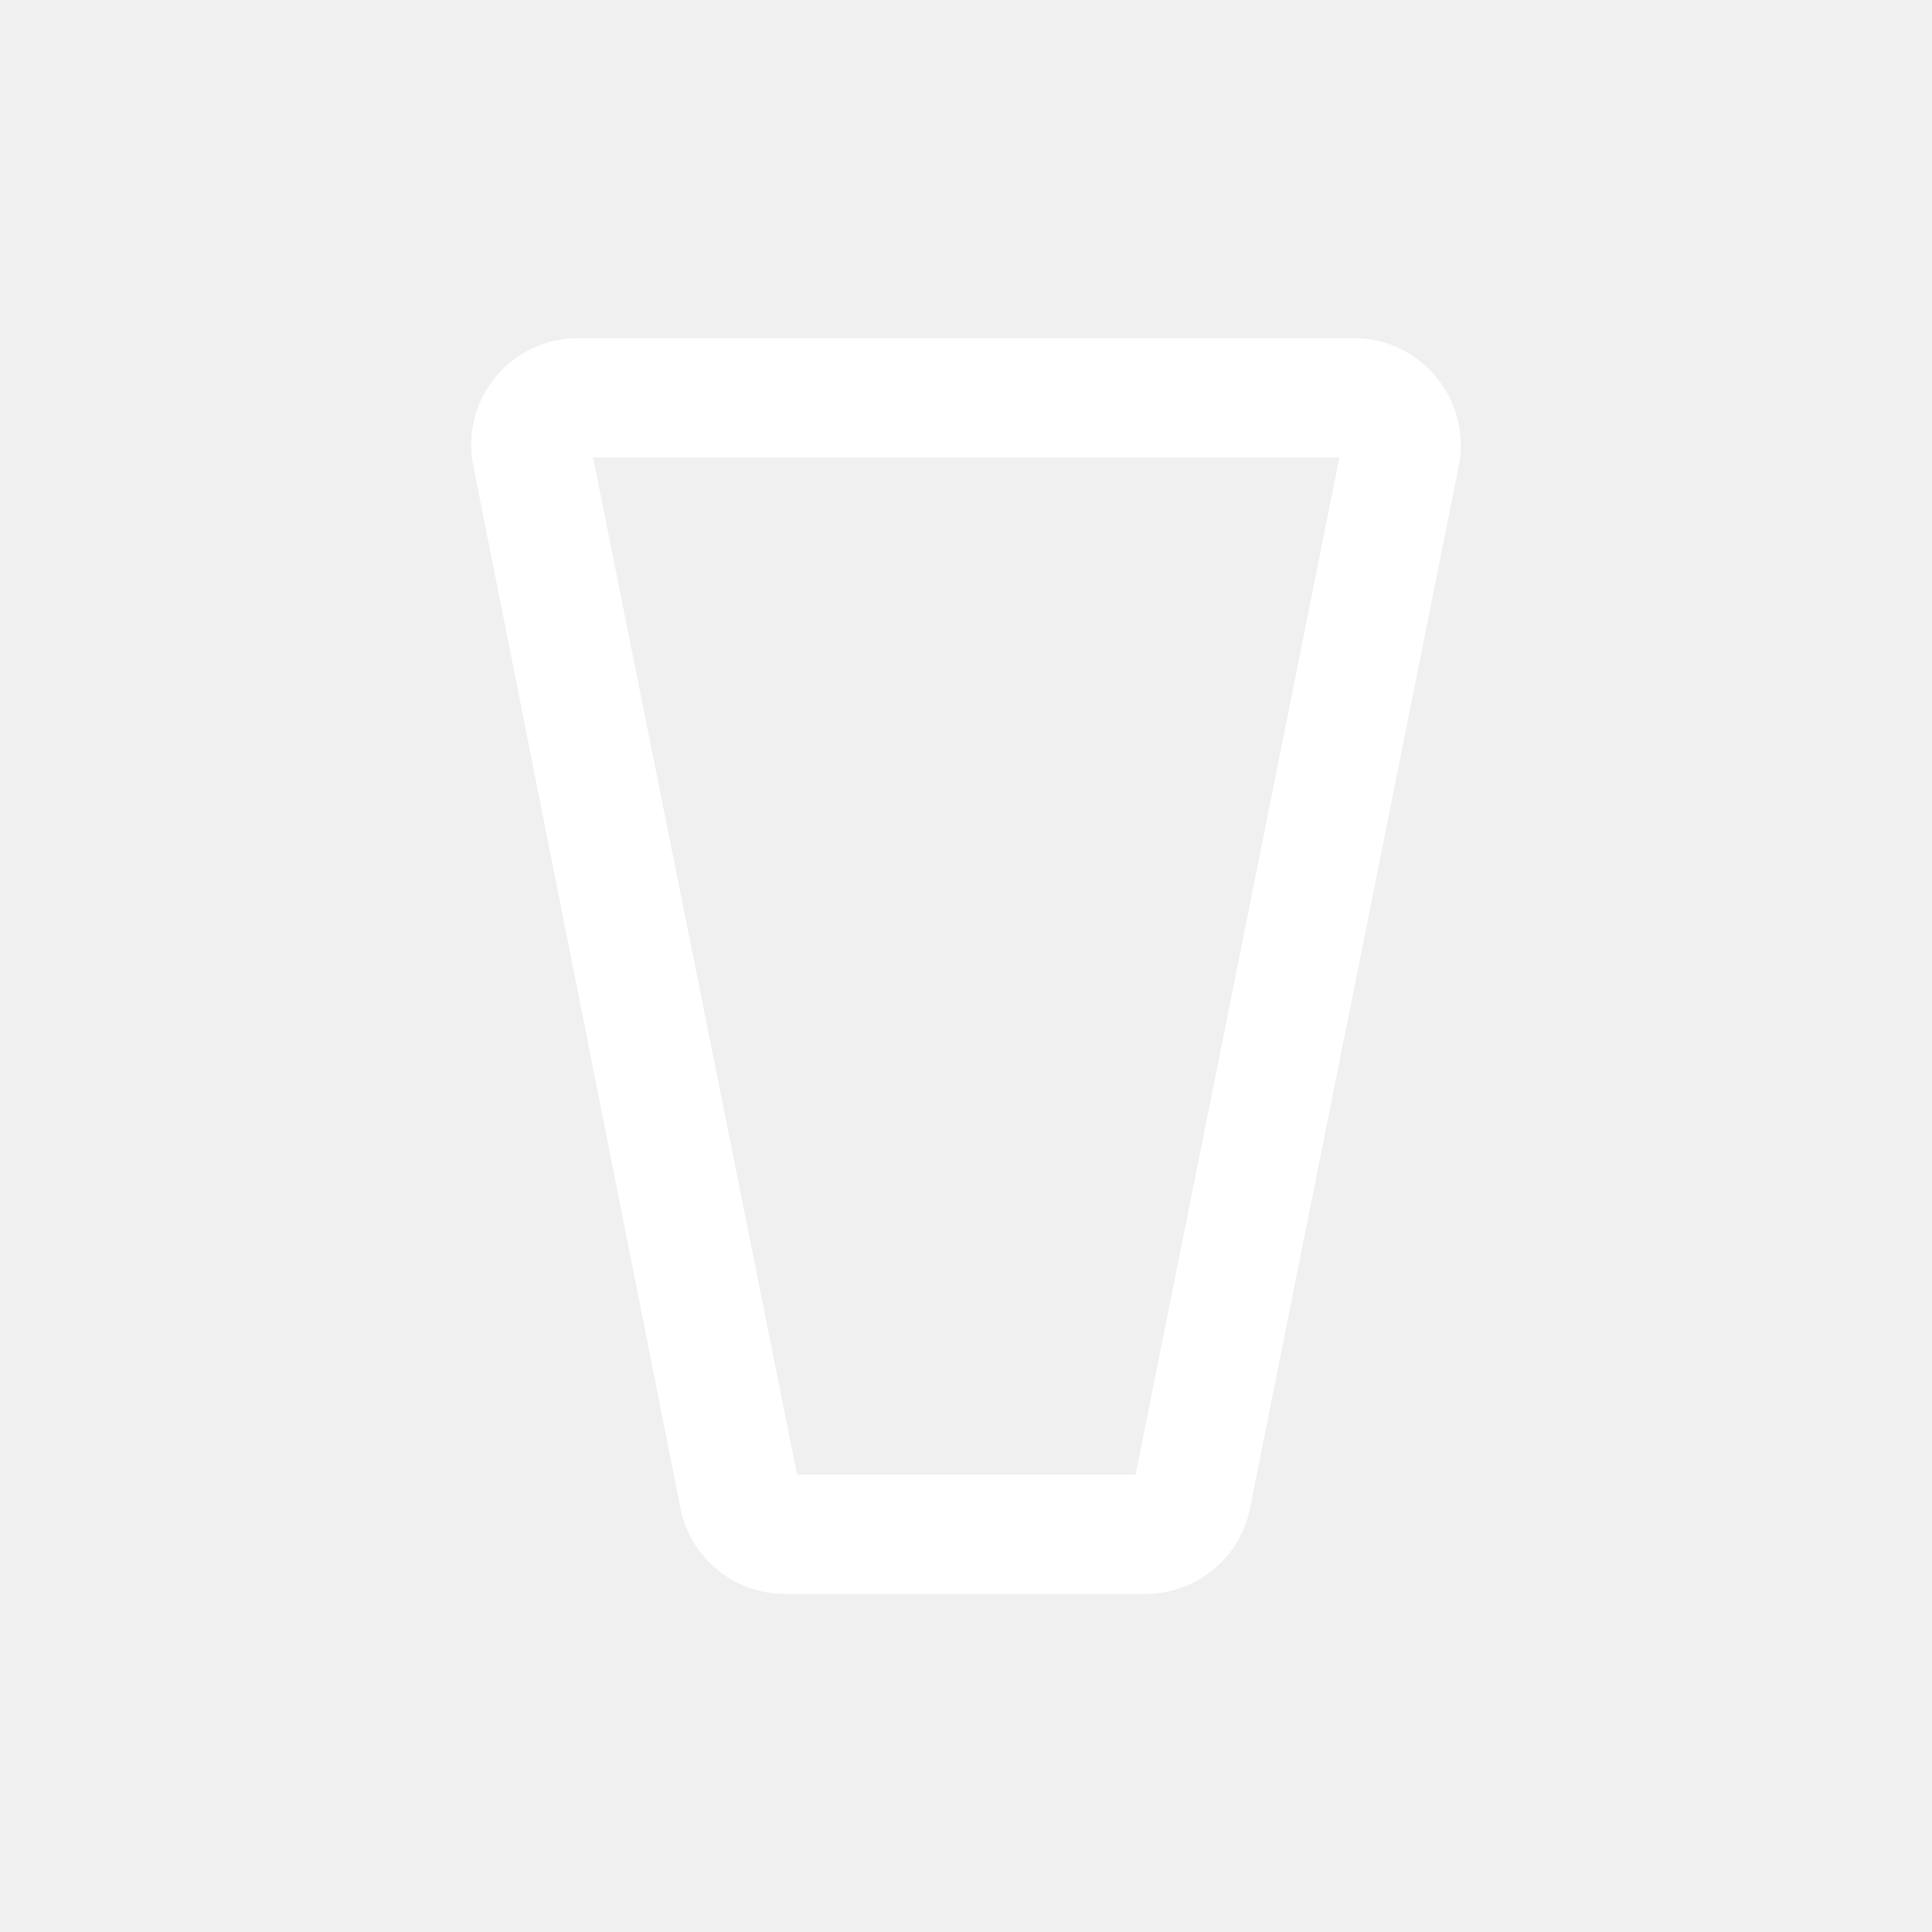
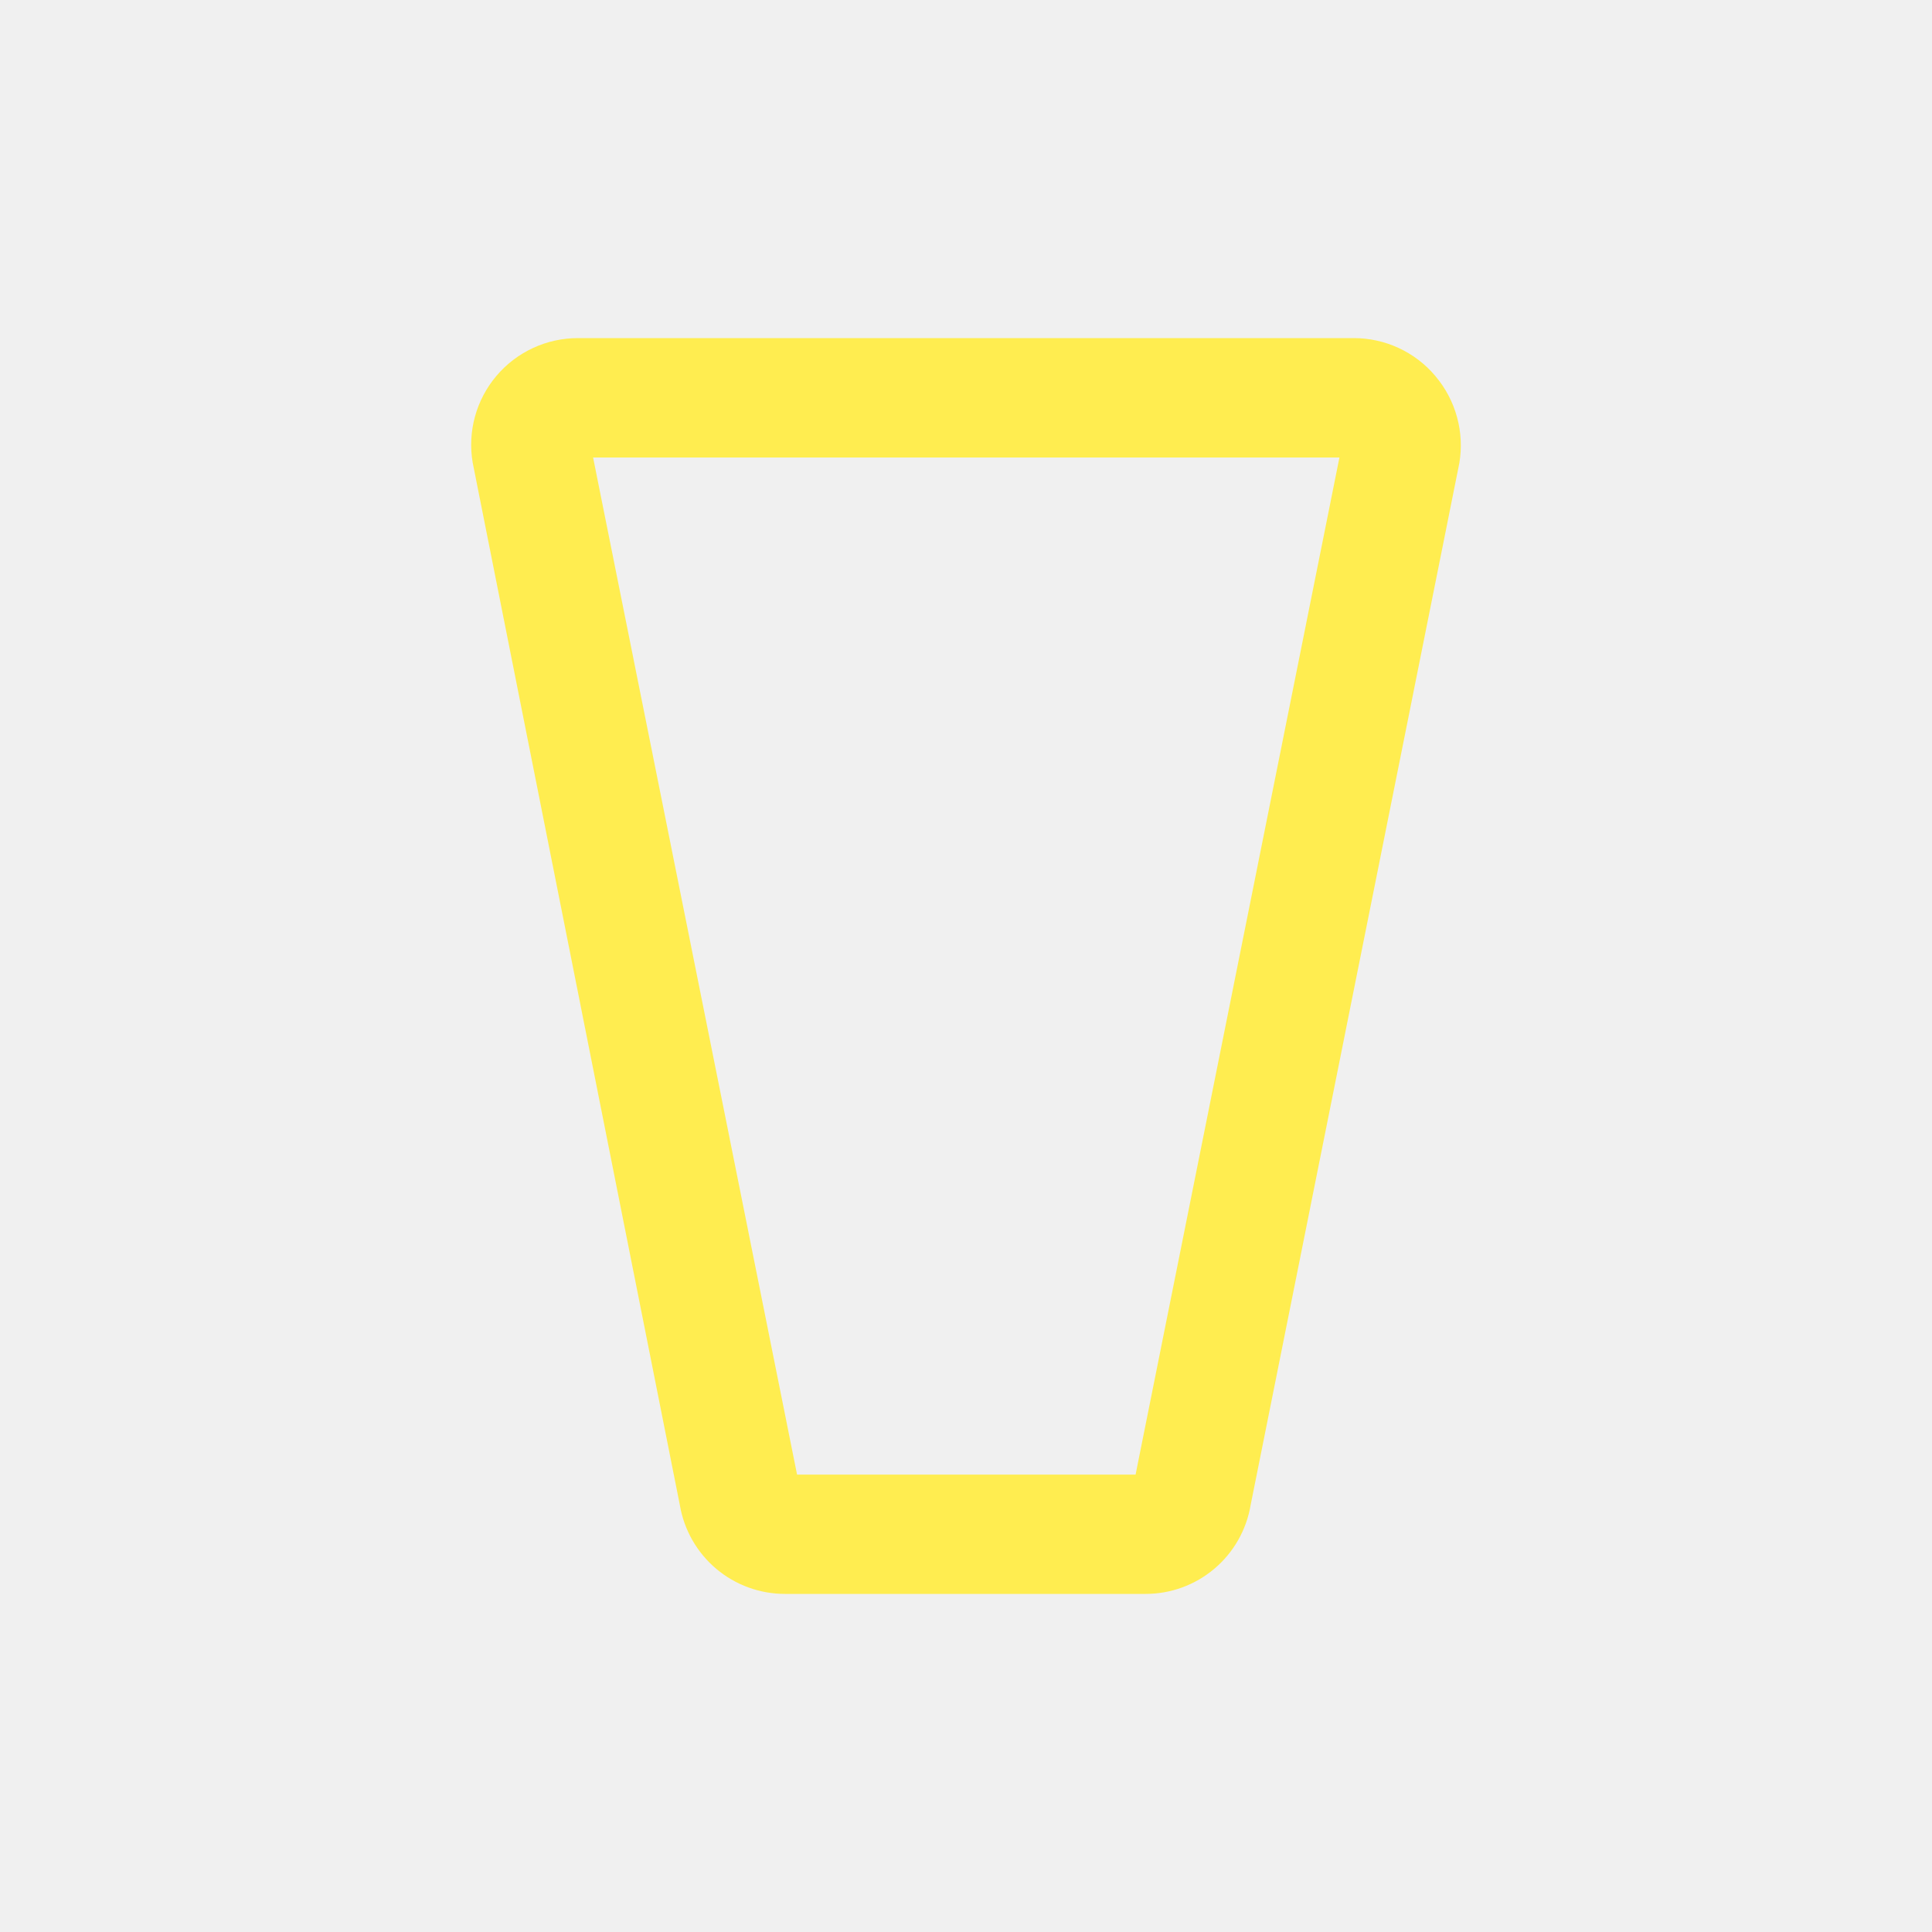
<svg xmlns="http://www.w3.org/2000/svg" width="200" height="200" viewBox="0 0 200 200" fill="none">
-   <path d="M148.579 38.915C147.541 37.685 146.246 36.7 144.788 36.023C143.328 35.347 141.74 34.998 140.133 35H59.83C58.222 35 56.634 35.347 55.176 36.025C53.719 36.7 52.426 37.685 51.389 38.913C50.351 40.138 49.593 41.576 49.168 43.126C48.743 44.676 48.663 46.299 48.931 47.884L70.381 155.818C70.818 158.388 72.153 160.723 74.148 162.406C76.144 164.086 78.669 165.006 81.279 165.001H118.576C121.183 165.006 123.706 164.086 125.701 162.403C127.694 160.721 129.027 158.388 129.462 155.818L151.071 47.936C151.336 46.354 151.256 44.731 150.831 43.183C150.409 41.633 149.654 40.196 148.619 38.968L148.579 38.915ZM117.555 152.652H82.512L61.397 47.361H138.658L117.555 152.652Z" fill="white" />
+   <path d="M148.579 38.915C147.541 37.685 146.246 36.7 144.788 36.023C143.328 35.347 141.74 34.998 140.133 35H59.83C58.222 35 56.634 35.347 55.176 36.025C53.719 36.7 52.426 37.685 51.389 38.913C50.351 40.138 49.593 41.576 49.168 43.126C48.743 44.676 48.663 46.299 48.931 47.884L70.381 155.818C70.818 158.388 72.153 160.723 74.148 162.406C76.144 164.086 78.669 165.006 81.279 165.001H118.576C121.183 165.006 123.706 164.086 125.701 162.403C127.694 160.721 129.027 158.388 129.462 155.818L151.071 47.936C151.336 46.354 151.256 44.731 150.831 43.183C150.409 41.633 149.654 40.196 148.619 38.968L148.579 38.915ZM117.555 152.652H82.512L61.397 47.361H138.658L117.555 152.652Z" fill="#FFED50" />
</svg>
